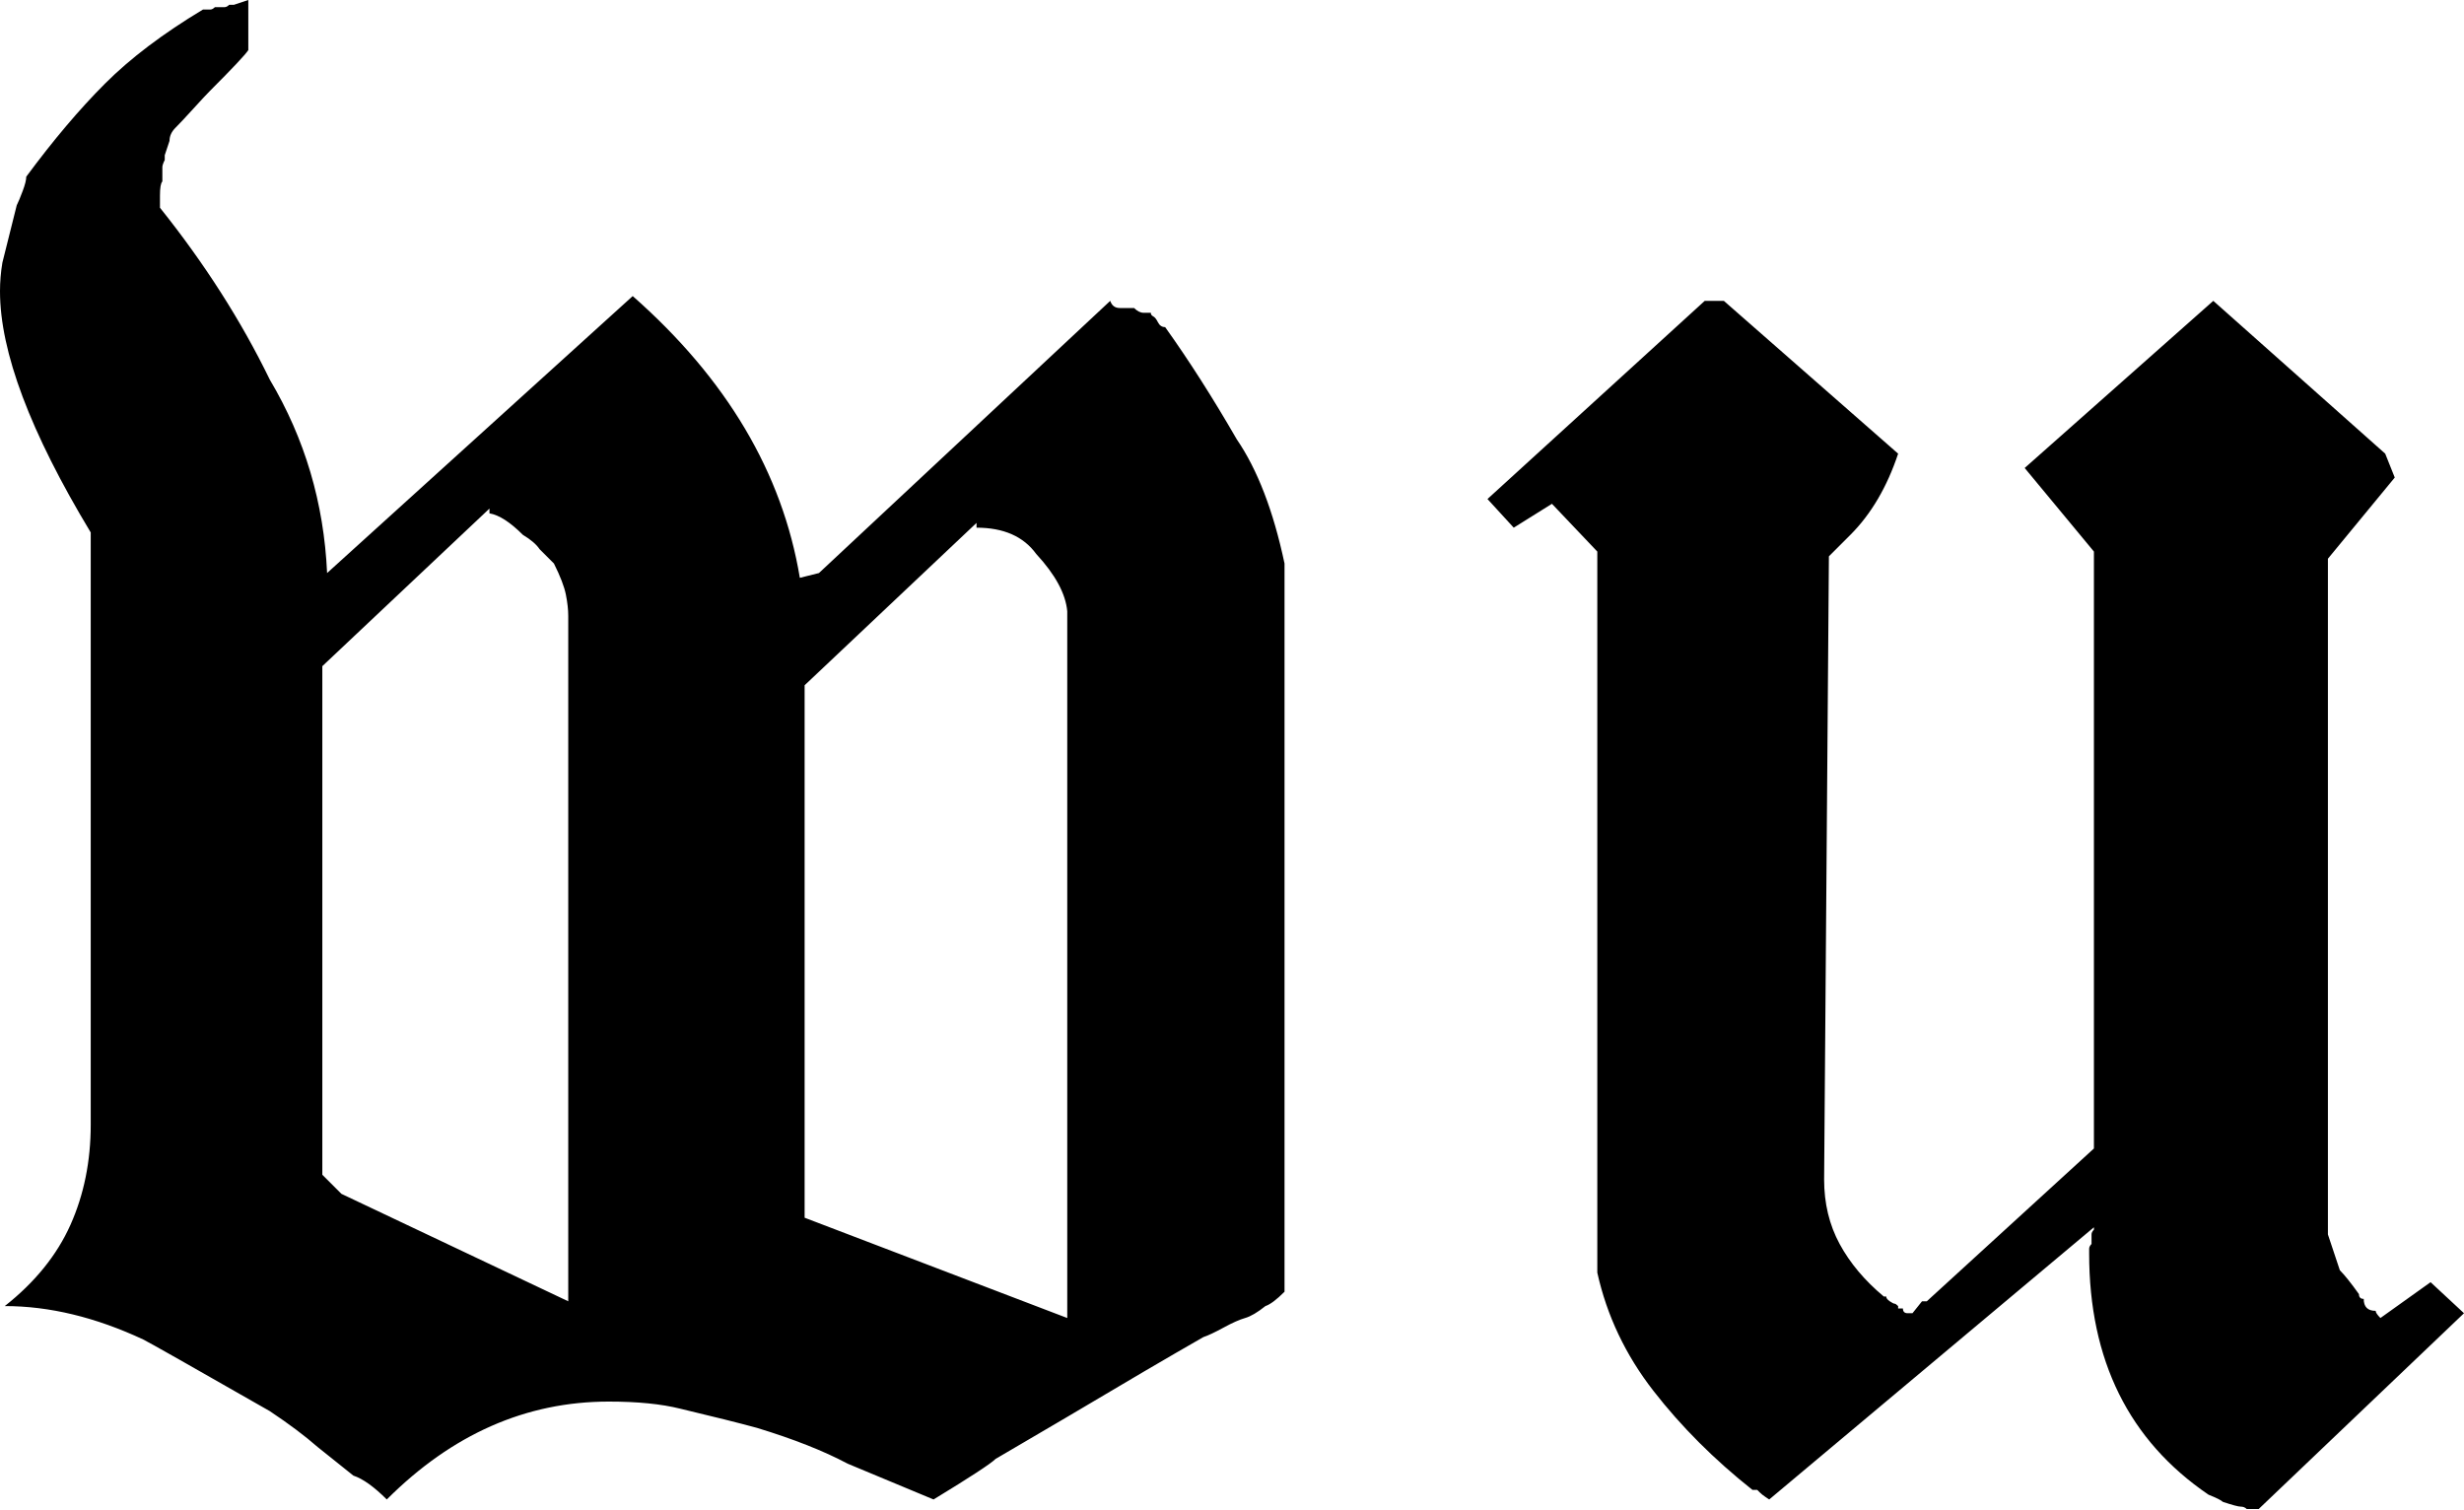
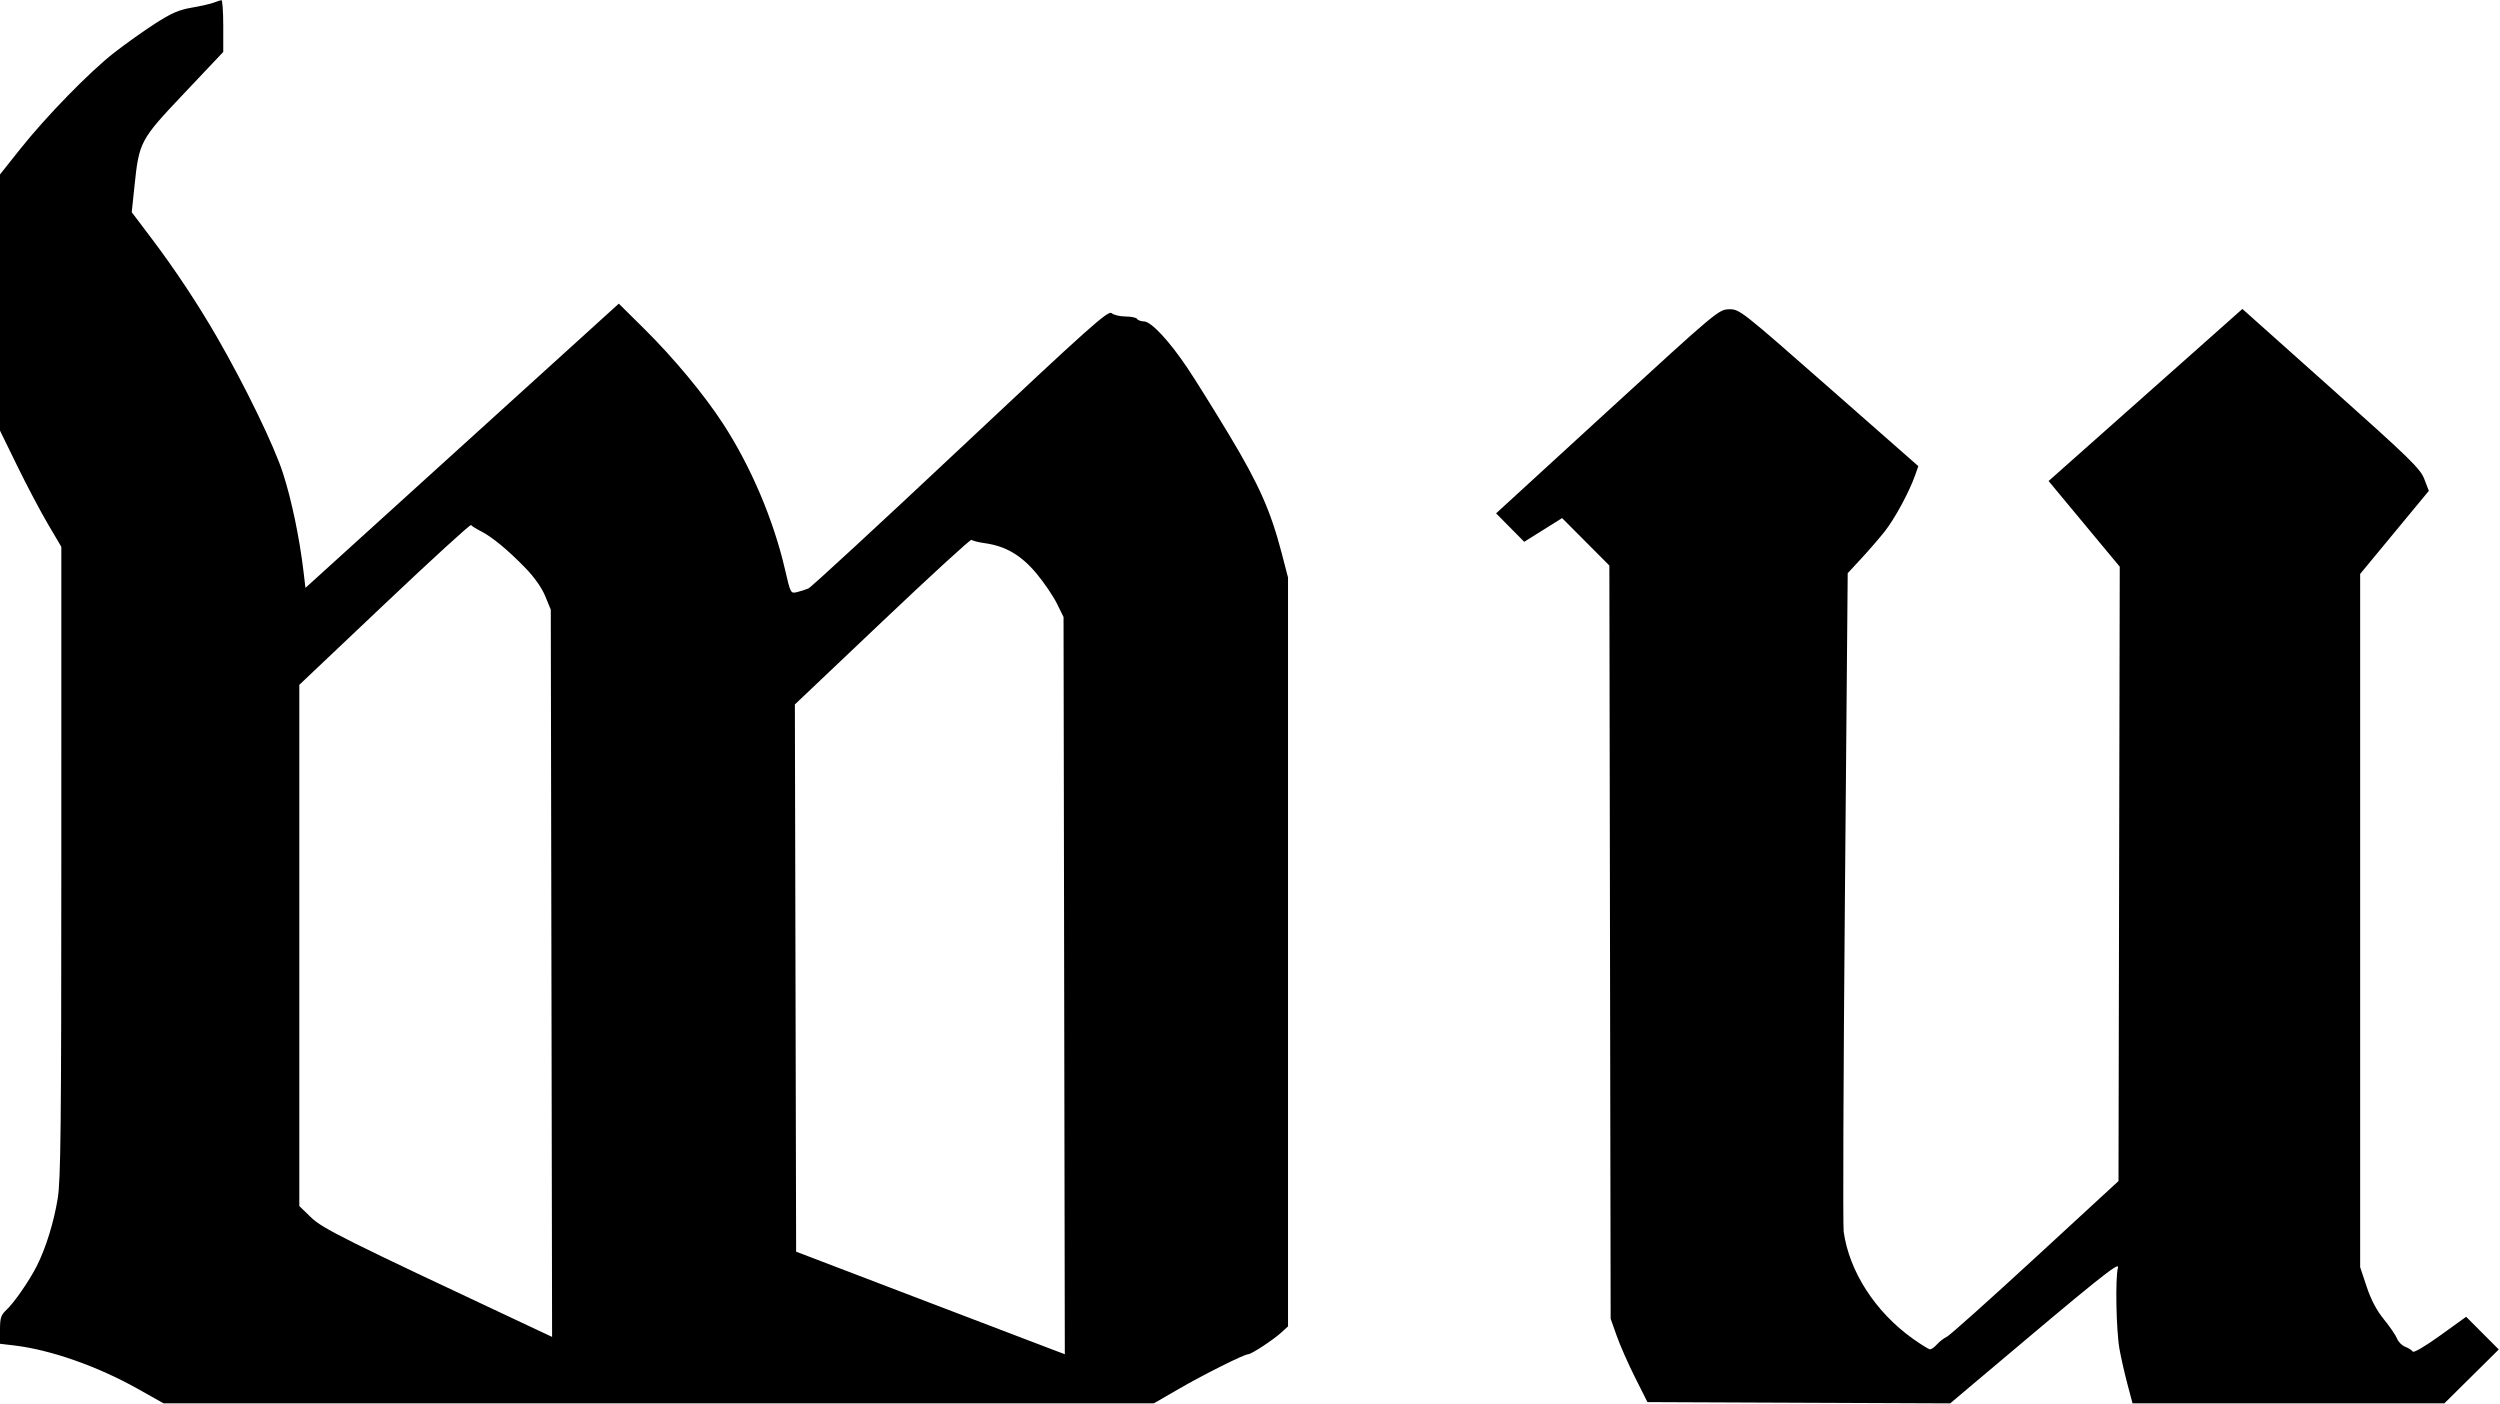
- <svg xmlns="http://www.w3.org/2000/svg" viewBox="0 0 1032 632" fill="currentColor" aria-label="wu logo">
-   <path d="M98 2L104 0L104 21Q102 24 88 38Q86 40 81 45.50Q76 51 73.50 53.50Q71 56 71 59Q69 65 69 65Q69 66 69 67Q68 69 68 70L68 76Q67 77 67 82L67 87Q95 122 113 159Q135 196 137 240L265 124Q324 176 335 242L343 240L465 126Q466 129 469 129L475 129Q477 131 479 131L482 131Q482 132 483 132.50Q484 133 485 135Q486 137 488 137Q503 158 518 184Q531 203 538 236L538 541Q533 546 530 547Q525 551 521.50 552Q518 553 512.50 556Q507 559 504 560Q483 572 446 594Q429 604 417 611Q414 614 391 628L355 613Q340 605 317 598Q306 595 285 590Q273 587 255 587Q203 587 162 628Q158 624 154.50 621.50Q151 619 148 618L133 606Q125 599 113 591Q64 563 60 561Q30 547 2 547Q21 532 29.50 513Q38 494 38 471L38 223Q0 160 0 122Q0 116 1 110Q1 110 7 86Q8 84 9.50 80Q11 76 11 74Q28 51 44 35Q60 19 85 4L88 4Q89 4 90 3L94 3Q95 3 96 2L98 2M409 221L409 219L337 287L337 510L447 552L447 256Q446 245 434 232Q426 221 409 221M205 215L205 213L135 279L135 492L143 500L238 545L238 258Q238 254 237 249Q236 244 232 236Q232 236 226 230Q224 227 219 224Q211 216 205 215M623 209L714 126L722 126L795 190Q788 211 775 224Q775 224 766 233L764 494Q764 509 770.50 521Q777 533 789 543L790 543Q790 544 791.50 545Q793 546 793.50 546Q794 546 795 547L795 548L797 548Q797 550 799 550L801 550L805 545L807 545L877 481L877 231L848 196L927 126L999 190L1003 200L975 234L975 517Q975 517 980 532Q983 535 988 542Q988 544 990 544Q990 549 995 549Q995 550 997 552L1018 537L1032 550L946 632L941 632Q940 631 938.50 631Q937 631 931 629Q930 628 925 626Q875 592 875 525L875 523Q875 522 876 521L876 517Q876 516 877 515L877 514L741 628Q741 628 739.50 627Q738 626 737 625L736 624L734 624Q710 605 692.50 582.50Q675 560 669 533L669 231L650 211L634 221" />
+ <svg xmlns="http://www.w3.org/2000/svg" viewBox="0 0 1019 572" fill="currentColor" aria-label="wu logo">
+   <path fill-rule="evenodd" clip-rule="evenodd" d="M 87.235 1.037 C 85.989 1.537, 81.939 2.466, 78.235 3.100 C 72.863 4.020, 69.780 5.367, 63 9.754 C 58.325 12.779, 50.900 18.069, 46.500 21.509 C 36.385 29.416, 18.811 47.441, 8.189 60.801 L -0 71.103 -0 123.314 L -0 175.525 7.009 189.877 C 10.865 197.771, 16.490 208.428, 19.509 213.559 L 25 222.889 24.996 351.194 C 24.993 459.102, 24.759 480.931, 23.527 488.500 C 21.950 498.190, 18.649 508.838, 14.997 516.019 C 11.869 522.170, 5.760 531.001, 2.611 533.924 C 0.386 535.990, 0 537.190, 0 542.037 L 0 547.725 5.718 548.397 C 20.545 550.139, 39.719 556.861, 56.087 566.054 L 66.675 572 268.495 572 L 470.315 572 480.407 566.166 C 490.847 560.132, 507.106 552, 508.731 552 C 510.035 552, 518.959 546.153, 522.250 543.142 L 525 540.626 525 388.018 L 525 235.410 522.422 225.489 C 517.969 208.357, 513.162 197.510, 501.193 177.586 C 494.944 167.183, 487.154 154.690, 483.882 149.824 C 476.507 138.857, 469.156 131, 466.268 131 C 465.085 131, 463.840 130.550, 463.500 130 C 463.160 129.450, 461.031 129, 458.770 129 C 456.508 129, 453.947 128.385, 453.079 127.634 C 451.692 126.434, 444.218 133.110, 391.500 182.641 C 358.500 213.646, 330.600 239.394, 329.500 239.860 C 328.400 240.326, 326.317 240.993, 324.871 241.342 C 322.271 241.970, 322.216 241.866, 319.995 232.239 C 315.296 211.862, 305.994 189.993, 294.597 172.525 C 286.913 160.749, 274.582 145.909, 262.693 134.130 L 252.226 123.761 188.363 181.689 L 124.500 239.616 123.724 233.058 C 122.088 219.222, 118.840 203.669, 115.319 192.803 C 111.678 181.565, 99.974 157.439, 88.491 137.500 C 80.711 123.991, 71.216 109.672, 61.645 97.011 L 53.698 86.500 54.796 76 C 56.712 57.687, 57.026 57.100, 75.106 37.980 L 91 21.172 91 10.586 C 91 4.764, 90.662 0.029, 90.250 0.063 C 89.838 0.098, 88.481 0.536, 87.235 1.037 M 655.152 167.689 L 609.805 209.245 615.541 215.042 L 621.278 220.839 628.993 216.005 L 636.707 211.170 646.341 220.840 L 655.975 230.511 656.237 384.005 L 656.500 537.500 658.973 544.500 C 660.333 548.350, 663.708 556, 666.473 561.500 L 671.500 571.500 733.199 571.758 L 794.898 572.015 804.699 563.739 C 856.048 520.378, 864.048 513.955, 863.282 516.700 C 862.134 520.812, 862.551 542.477, 863.924 550 C 864.576 553.575, 866.034 559.987, 867.164 564.250 L 869.219 572 932.772 572 L 996.324 572 1007.412 561.022 L 1018.500 550.044 1011.851 543.383 L 1005.203 536.721 994.641 544.329 C 988.520 548.737, 983.811 551.503, 983.442 550.907 C 983.092 550.340, 981.716 549.462, 980.385 548.956 C 979.053 548.450, 977.556 546.961, 977.056 545.648 C 976.557 544.335, 974.156 540.814, 971.721 537.824 C 968.721 534.141, 966.441 529.827, 964.647 524.441 L 962 516.493 962 375.215 L 962 233.937 975.997 217.004 L 989.994 200.070 988.154 195.285 C 986.511 191.013, 982.437 187.038, 950.155 158.213 L 913.996 125.926 896.748 141.251 C 887.262 149.680, 869.488 165.460, 857.251 176.319 L 835.002 196.062 849.505 213.523 L 864.008 230.985 863.754 356.191 L 863.500 481.398 829.500 512.710 C 810.800 529.932, 794.600 544.416, 793.500 544.897 C 792.400 545.377, 790.643 546.722, 789.595 547.885 C 788.547 549.048, 787.254 550, 786.722 550 C 786.190 550, 782.997 548.031, 779.627 545.625 C 764.362 534.725, 753.744 518.270, 751.478 502 C 751.133 499.525, 751.362 438.130, 751.987 365.567 L 753.123 233.635 758.711 227.599 C 761.784 224.280, 766.072 219.320, 768.239 216.578 C 772.276 211.471, 778.192 200.542, 780.574 193.790 L 781.911 190.002 745.501 158.001 C 709.558 126.410, 709.036 126.001, 704.796 126.067 C 700.558 126.133, 699.892 126.691, 655.152 167.689 M 156.750 246.220 L 122 279.135 122 385.355 L 122 491.575 126.750 496.185 C 131.465 500.760, 139.983 505.010, 214.766 540.101 L 225.032 544.918 224.766 396.709 L 224.500 248.500 222.241 243 C 220.821 239.544, 217.813 235.270, 214.147 231.500 C 206.985 224.133, 200.622 218.878, 196 216.512 C 194.075 215.527, 192.275 214.402, 192 214.013 C 191.725 213.624, 175.863 228.117, 156.750 246.220 M 359.746 253.213 L 323.991 287.129 324.246 398.655 L 324.500 510.181 374 529.096 C 401.225 539.500, 425.867 548.905, 428.760 549.996 L 434.019 551.979 433.760 401.740 L 433.500 251.500 430.790 246 C 429.299 242.975, 425.575 237.490, 422.515 233.811 C 416.314 226.357, 409.923 222.589, 401.500 221.418 C 398.750 221.035, 396.275 220.402, 396 220.009 C 395.725 219.617, 379.411 234.559, 359.746 253.213" />
</svg>
